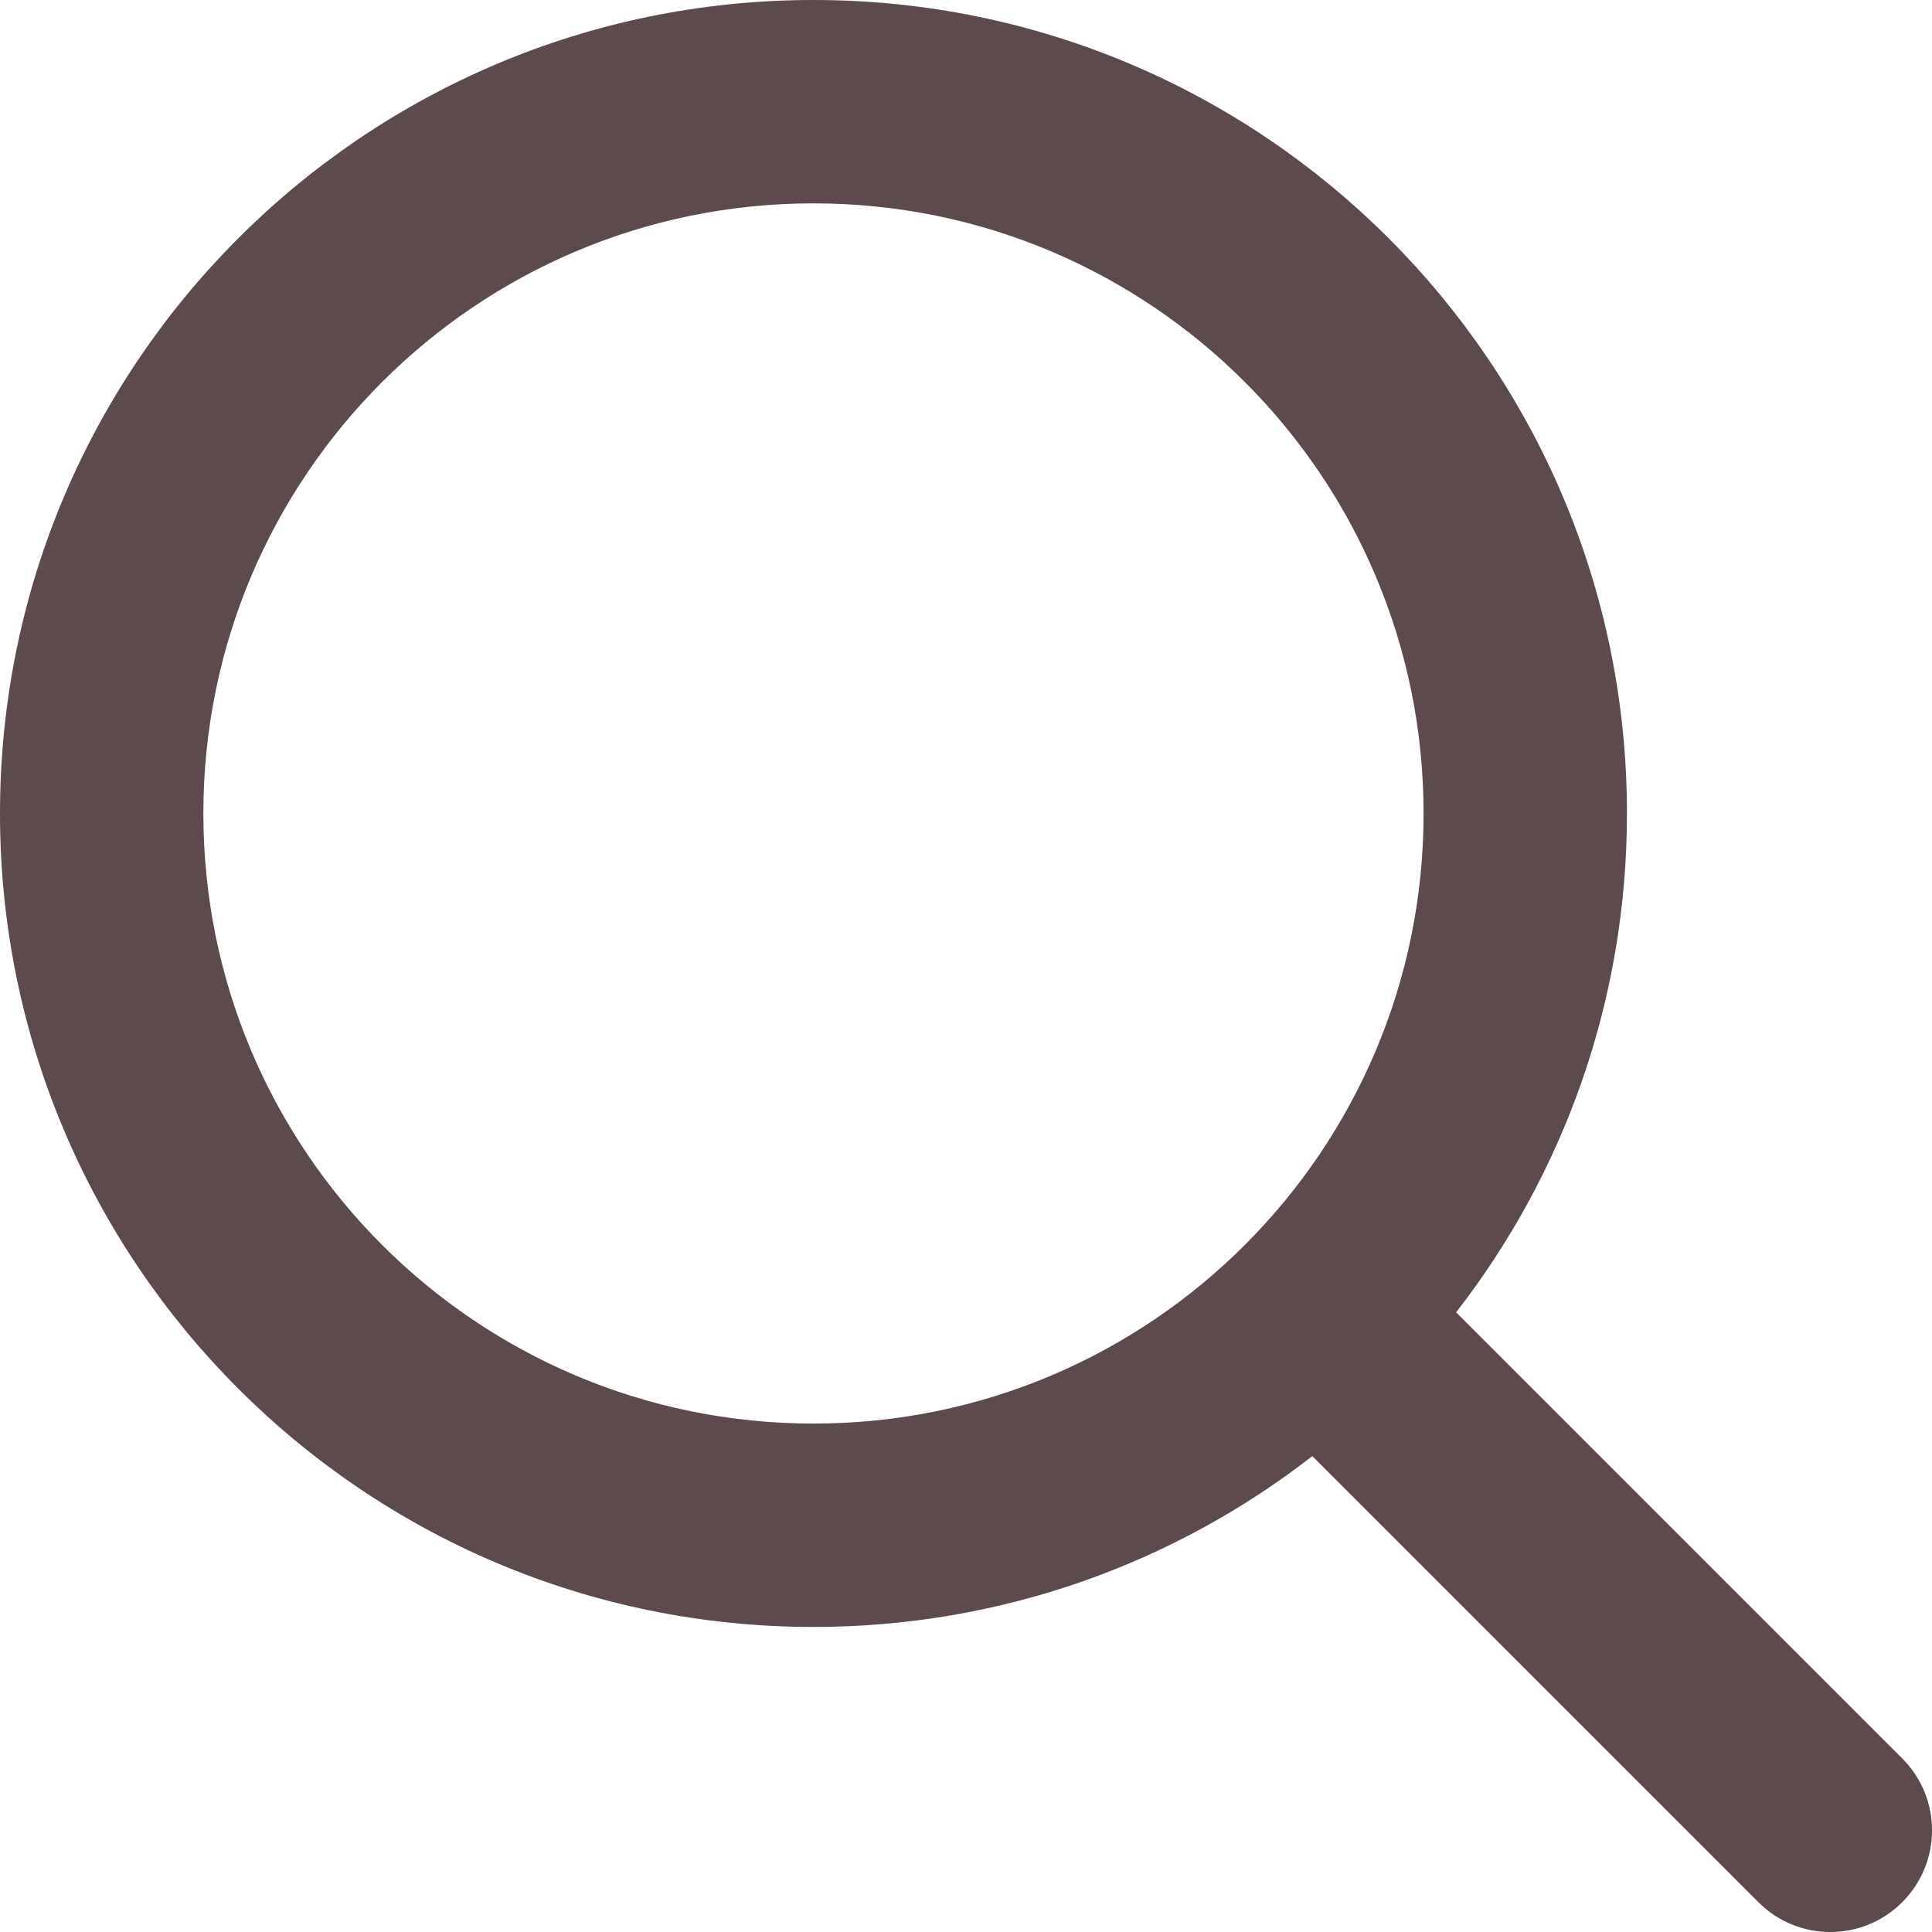
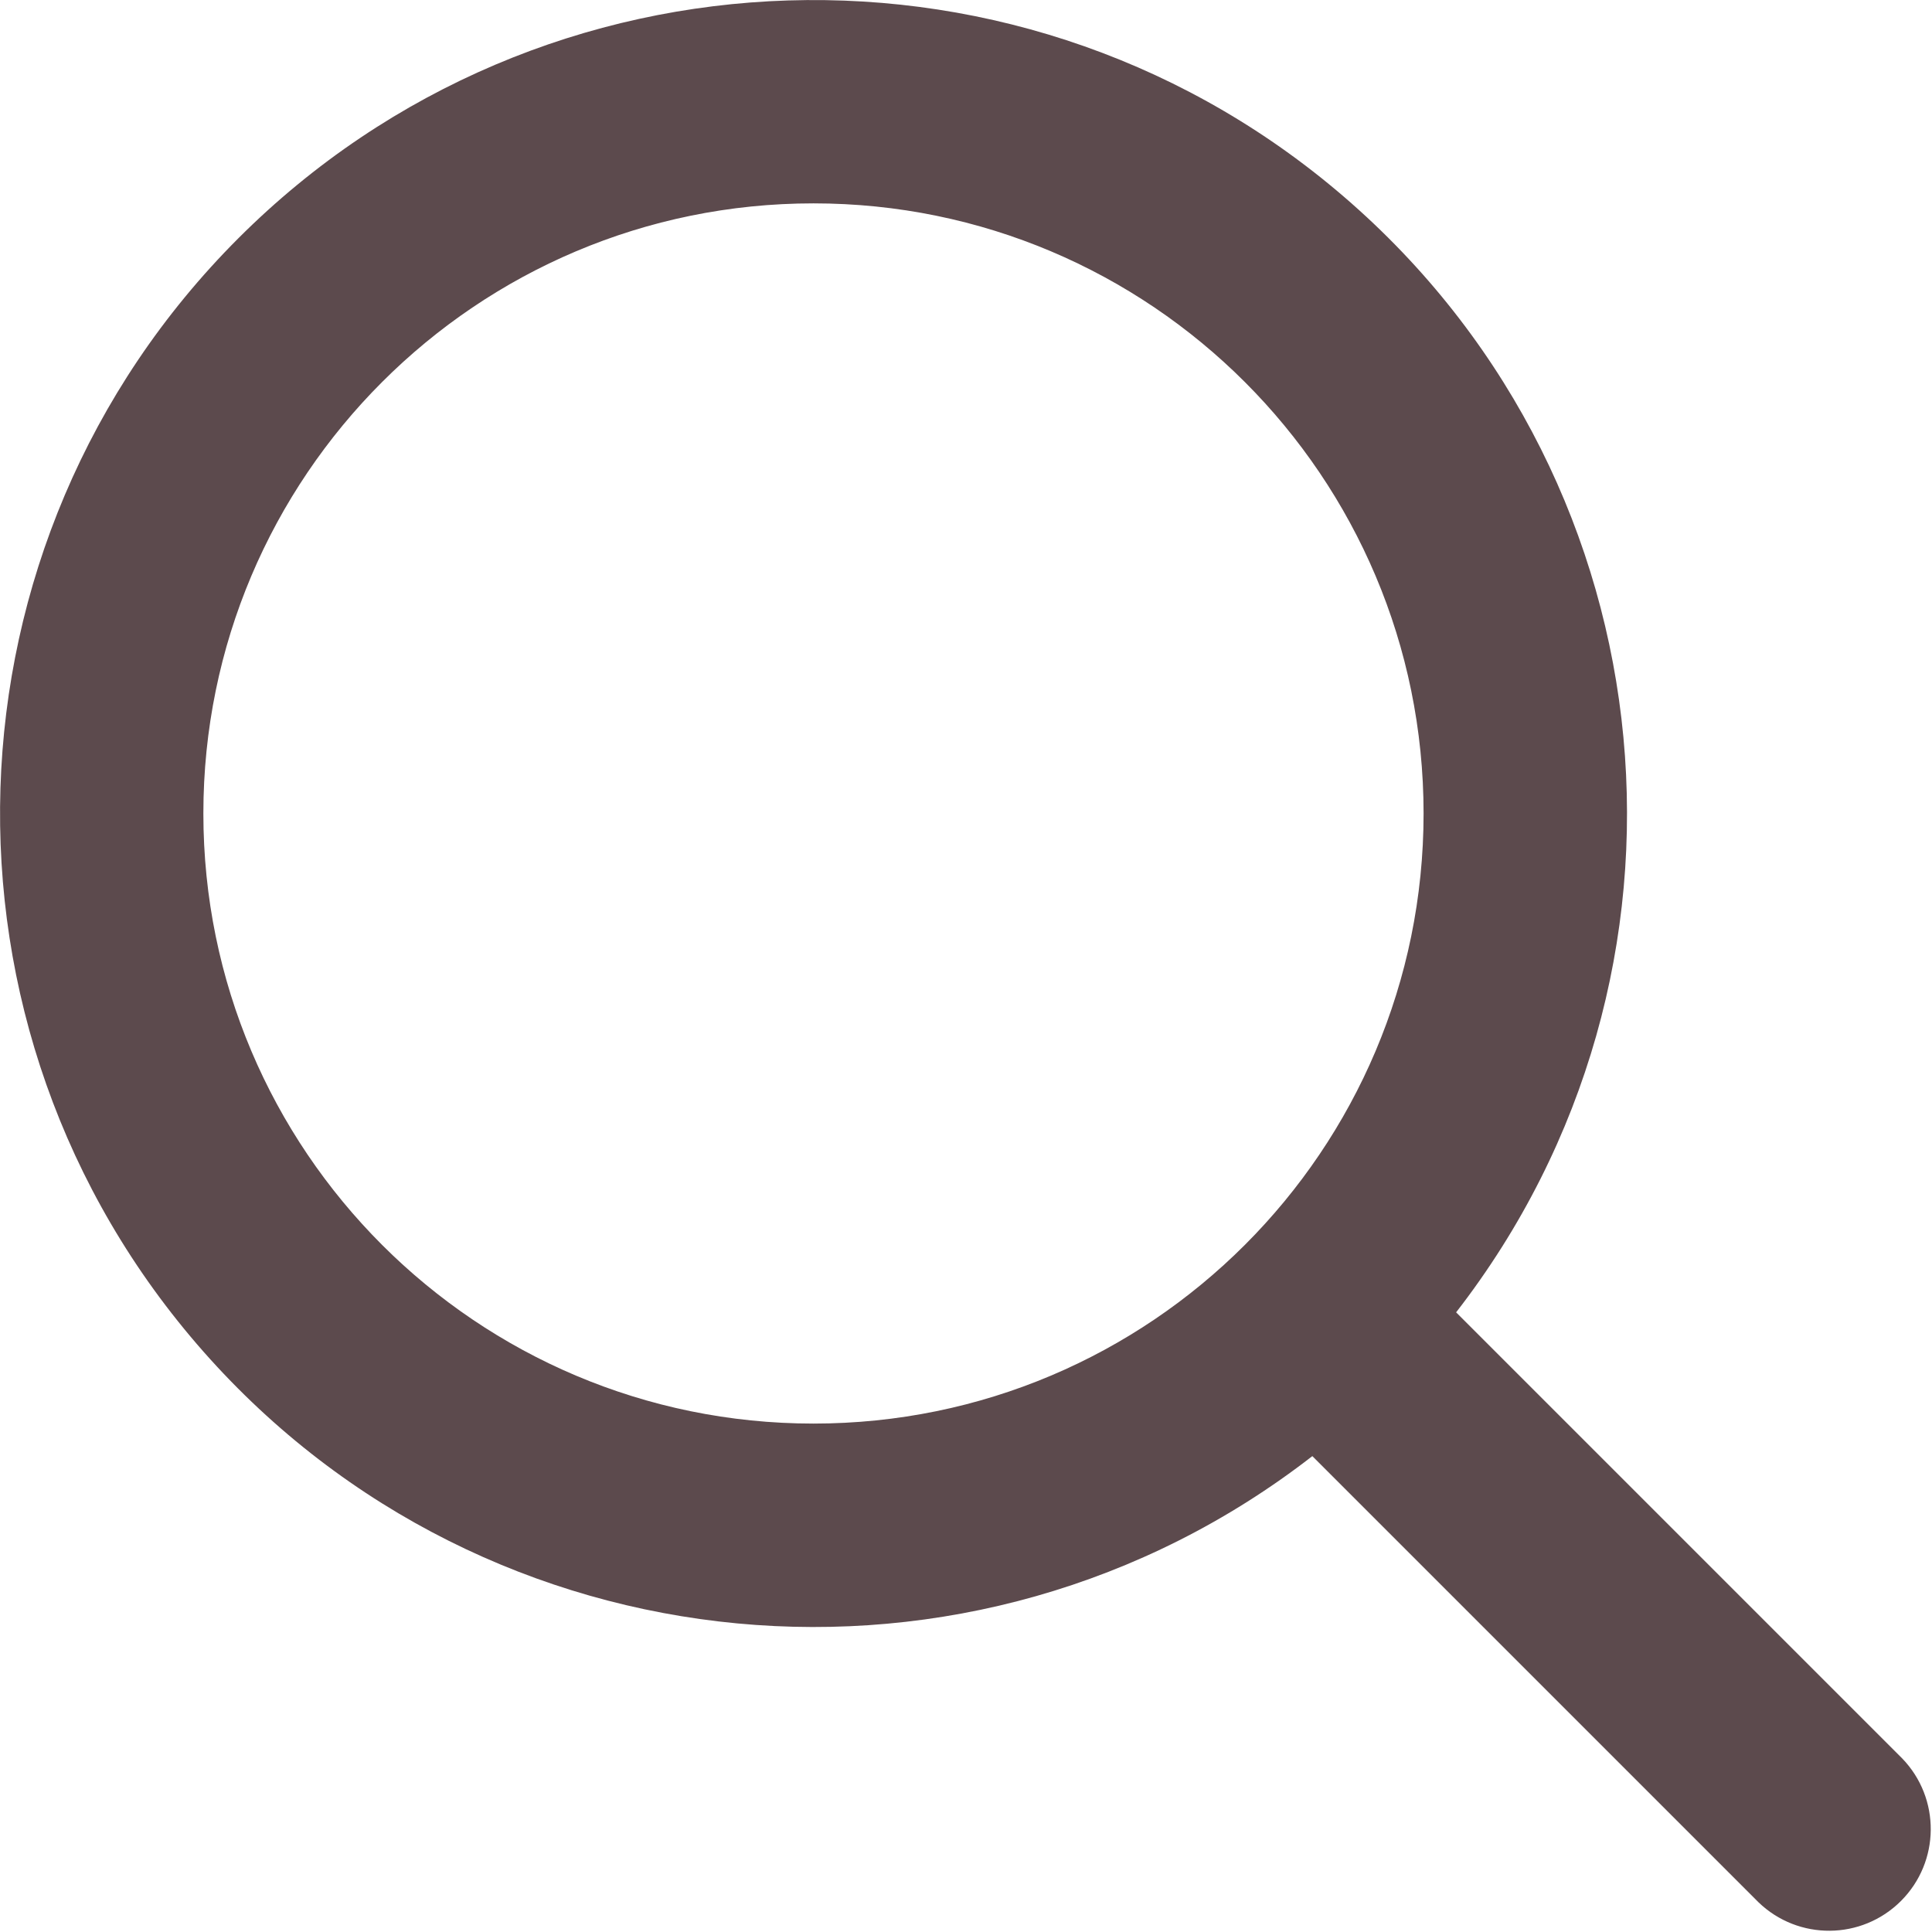
- <svg xmlns="http://www.w3.org/2000/svg" width="19" height="19" viewBox="0 0 19 19" fill="none">
-   <path fill-rule="evenodd" clip-rule="evenodd" d="M14 8C14 11.314 11.314 14 8 14C4.686 14 2 11.314 2 8C2 4.686 4.686 2 8 2C11.314 2 14 4.686 14 8ZM12.906 14.32C11.551 15.373 9.849 16 8 16C3.582 16 0 12.418 0 8C0 3.582 3.582 0 8 0C12.418 0 16 3.582 16 8C16 9.849 15.373 11.551 14.32 12.906L18.707 17.293C19.098 17.683 19.098 18.317 18.707 18.707C18.317 19.098 17.683 19.098 17.293 18.707L12.906 14.32Z" fill="#5C4A4D" />
+ <svg xmlns="http://www.w3.org/2000/svg" width="19" height="19" fill="none">
+   <path fill-rule="evenodd" clip-rule="evenodd" d="M14 8A6 6 0 112 8a6 6 0 0112 0zm-1.094 6.32a8 8 0 111.414-1.414l4.387 4.387a1 1 0 01-1.414 1.414l-4.387-4.387z" fill="#5C4A4D" />
</svg>
